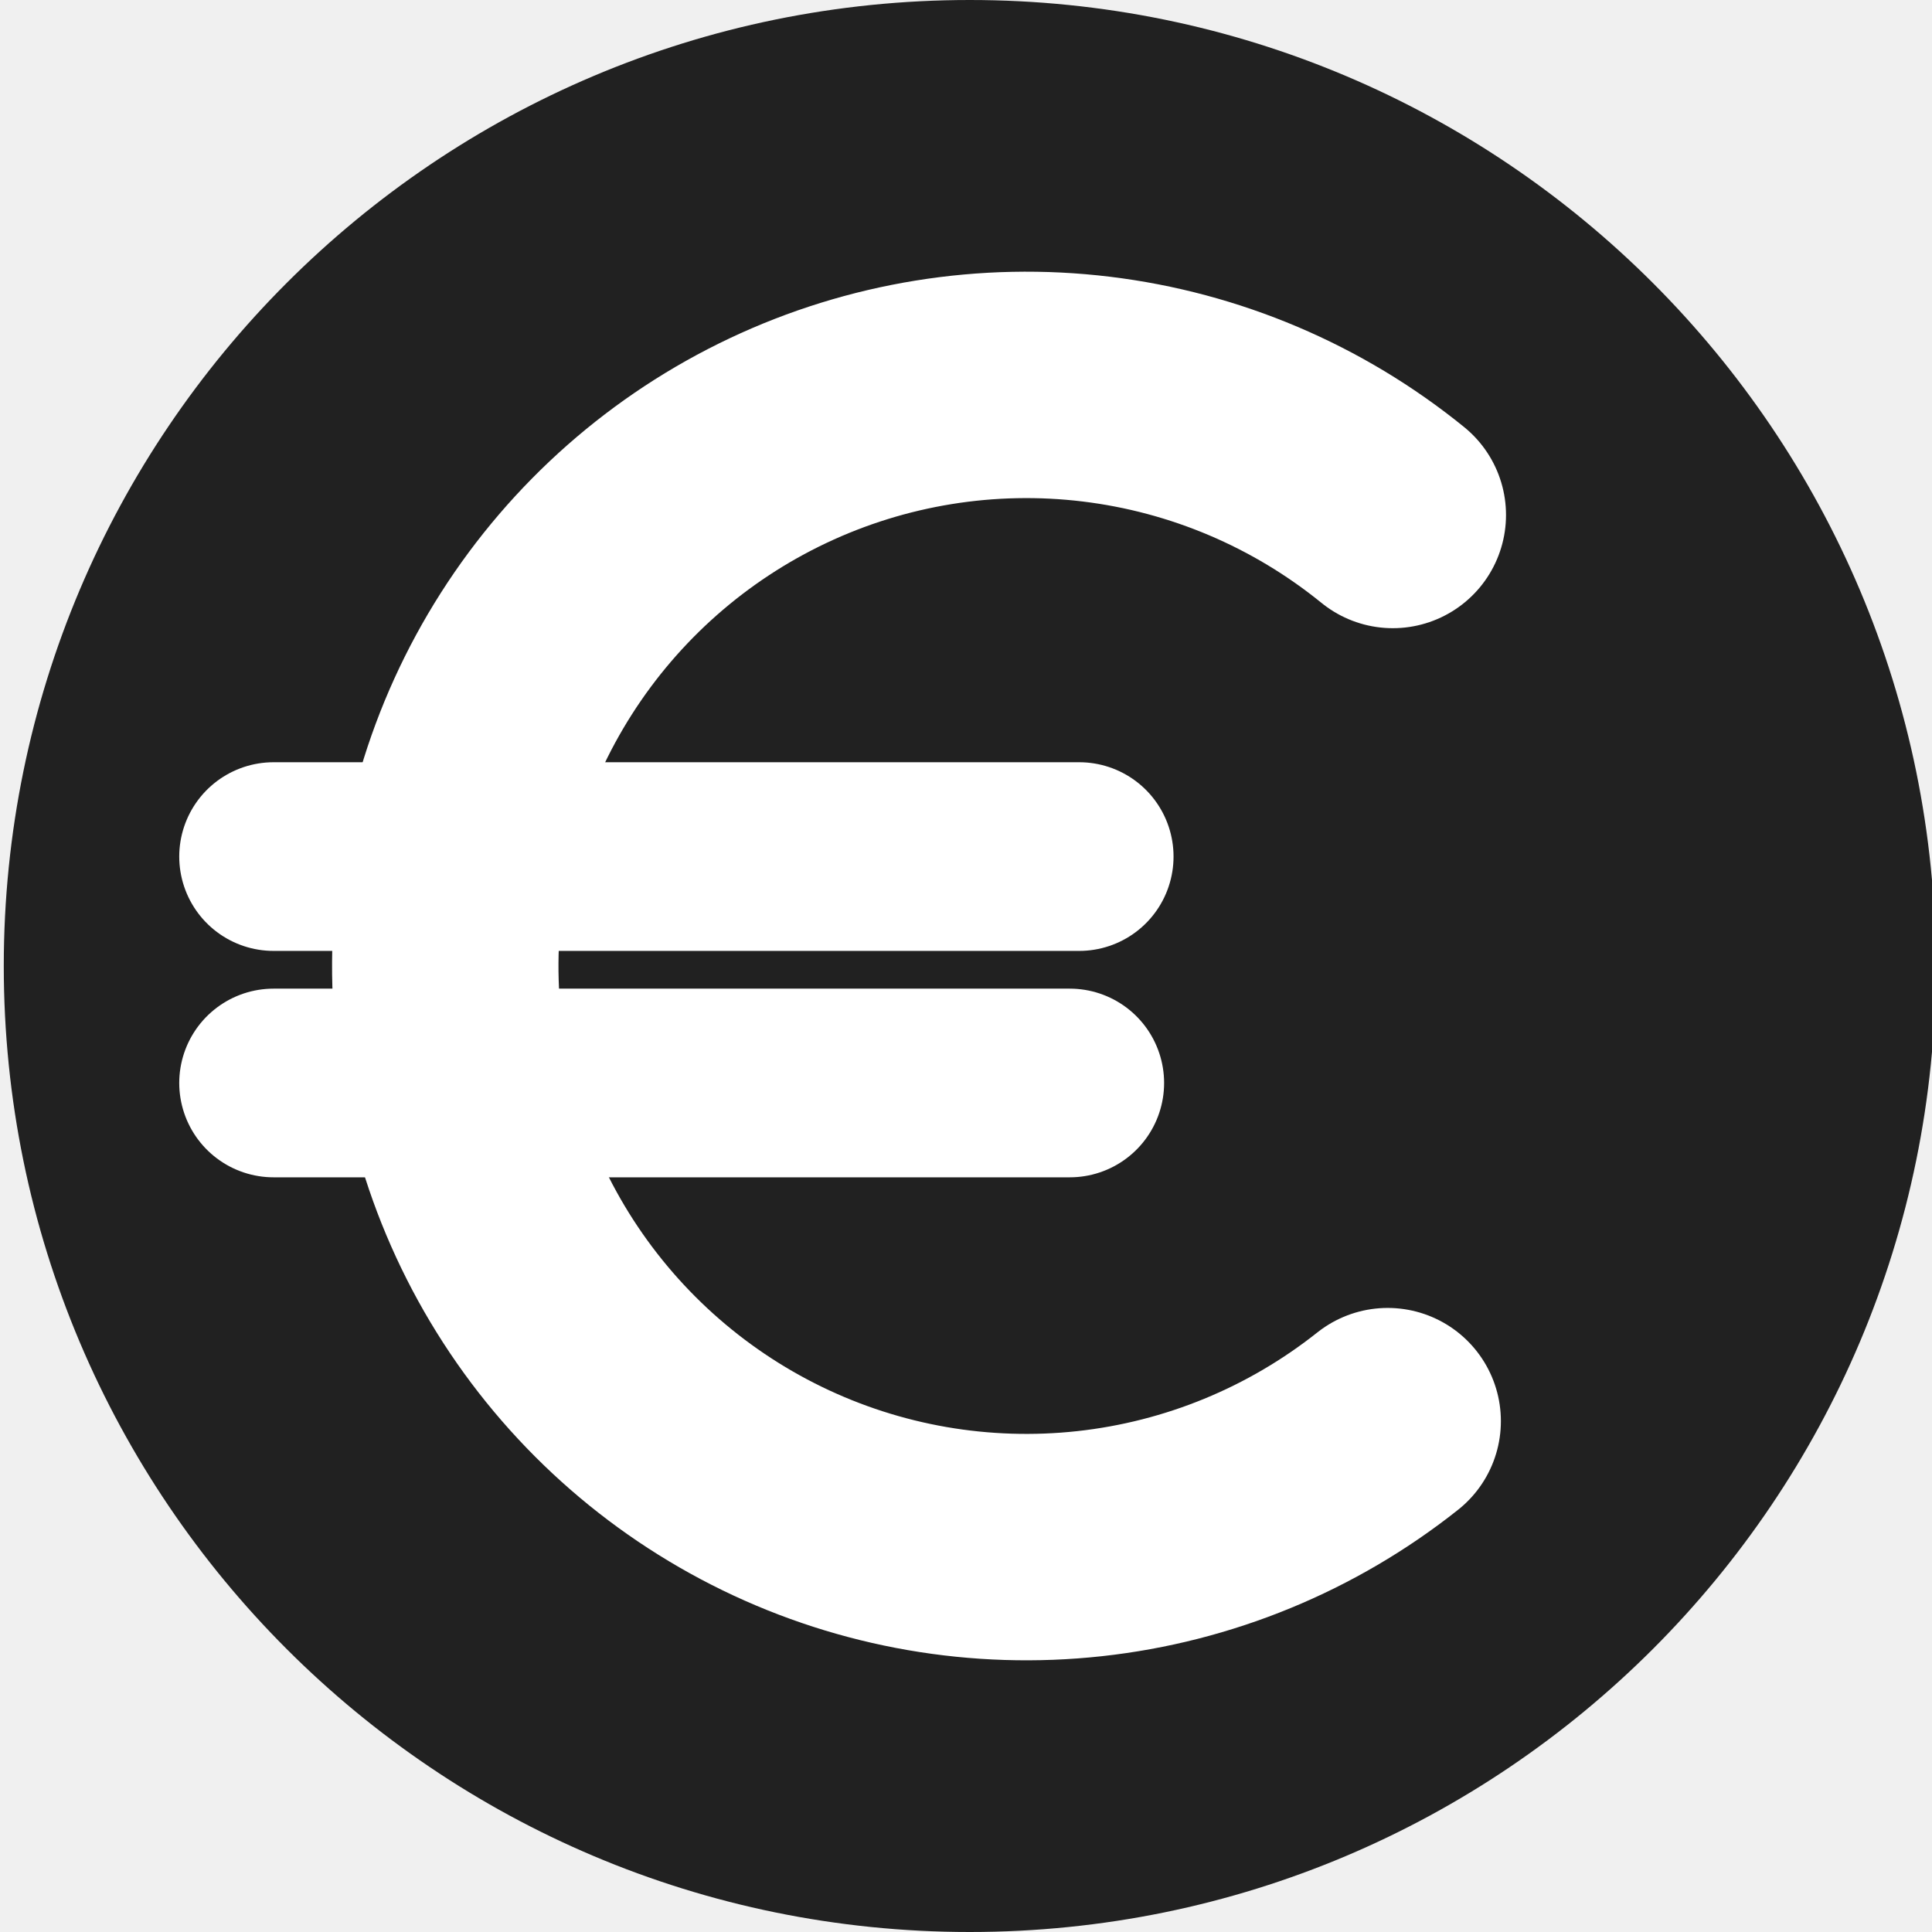
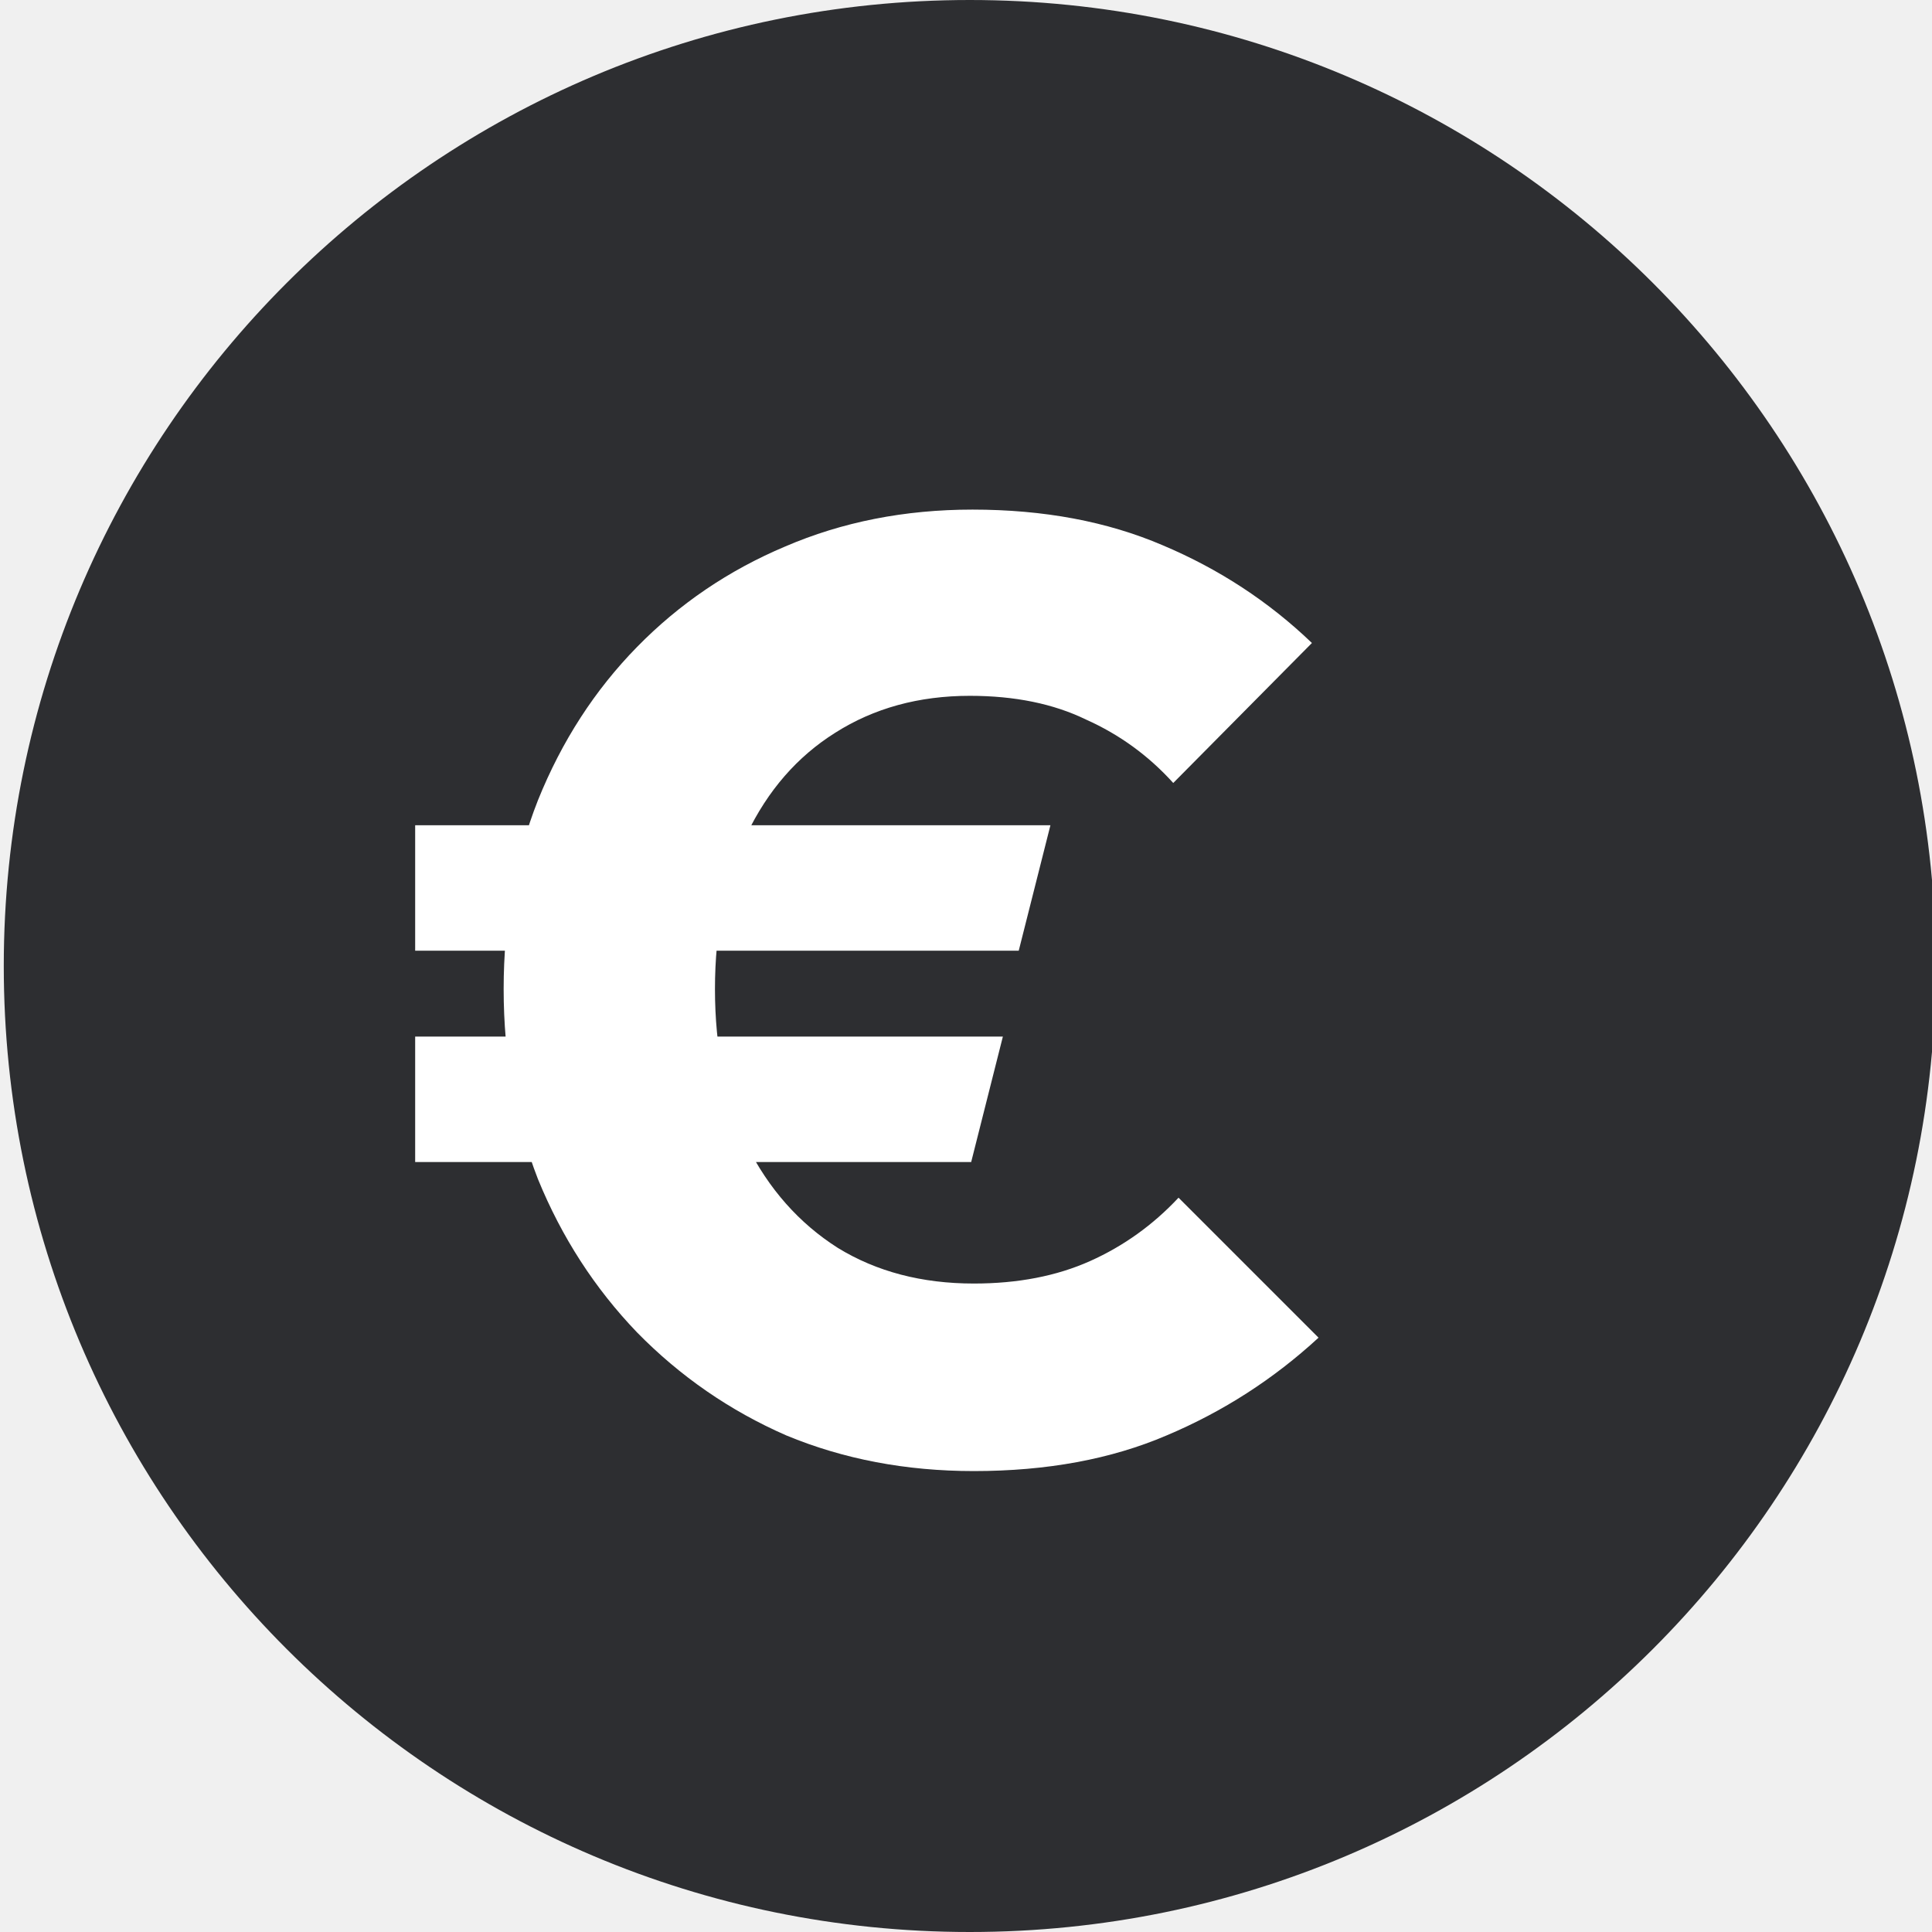
<svg xmlns="http://www.w3.org/2000/svg" width="512" height="512" viewBox="0 0 512 512" fill="none">
-   <g clip-path="url(#clip0_576_10497)">
-     <circle cx="257" cy="256" r="256" fill="#212121" />
-     <path d="M369.109 136.476C346.575 118.169 319.325 106.604 290.502 103.116C261.679 99.627 232.458 104.358 206.207 116.762C179.957 129.165 157.748 148.737 142.141 173.219C126.535 197.701 118.167 226.096 118.002 255.129C117.838 284.162 125.884 312.649 141.213 337.306C156.541 361.963 178.528 381.785 204.636 394.485C230.744 407.185 259.911 412.246 288.771 409.084C317.632 405.922 345.011 394.667 367.75 376.615" stroke="white" stroke-width="60" stroke-linecap="round" stroke-linejoin="round" />
-     <path d="M72.5 227H286" stroke="white" stroke-width="50" stroke-linecap="round" />
-     <path d="M72.5 287H283.5" stroke="white" stroke-width="50" stroke-linecap="round" />
+   <g clip-path="url(#clip0_2280_178)">
+     <circle cx="257" cy="256" r="256" fill="#2D2E31" />
+     <path d="M258.073 389.85C240.107 389.85 223.54 386.7 208.373 380.4C193.44 373.867 180.257 364.767 168.823 353.1C157.623 341.433 148.873 327.9 142.573 312.5C136.507 296.867 133.473 280.067 133.473 262.1C133.473 244.133 136.507 227.45 142.573 212.05C148.873 196.417 157.623 182.883 168.823 171.45C180.023 160.017 193.09 151.15 208.023 144.85C223.19 138.317 239.757 135.05 257.723 135.05C276.623 135.05 293.423 138.2 308.123 144.5C323.057 150.8 336.24 159.433 347.673 170.4L310.923 207.5C304.39 200.267 296.69 194.667 287.823 190.7C279.19 186.5 268.923 184.4 257.023 184.4C243.49 184.4 231.59 187.667 221.323 194.2C211.29 200.5 203.473 209.483 197.873 221.15C192.273 232.817 189.473 246.467 189.473 262.1C189.473 277.733 192.273 291.5 197.873 303.4C203.707 315.067 211.757 324.167 222.023 330.7C232.29 337 244.307 340.15 258.073 340.15C269.74 340.15 280.007 338.167 288.873 334.2C297.74 330.233 305.557 324.633 312.323 317.4L349.423 354.5C337.523 365.467 324.107 374.1 309.173 380.4C294.473 386.7 277.44 389.85 258.073 389.85ZM110.023 251.95V218.7H278.373L269.973 251.95H110.023ZM110.023 307.95V274.7H265.773L257.373 307.95H110.023Z" fill="white" />
  </g>
  <defs>
-     <clipPath id="clip0_576_10497">
+     <clipPath id="clip0_2280_178">
      <rect width="512" height="512" fill="white" />
    </clipPath>
  </defs>
</svg>
